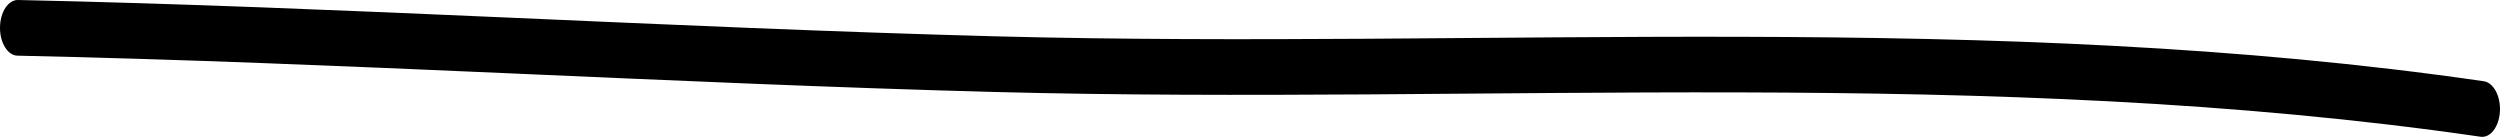
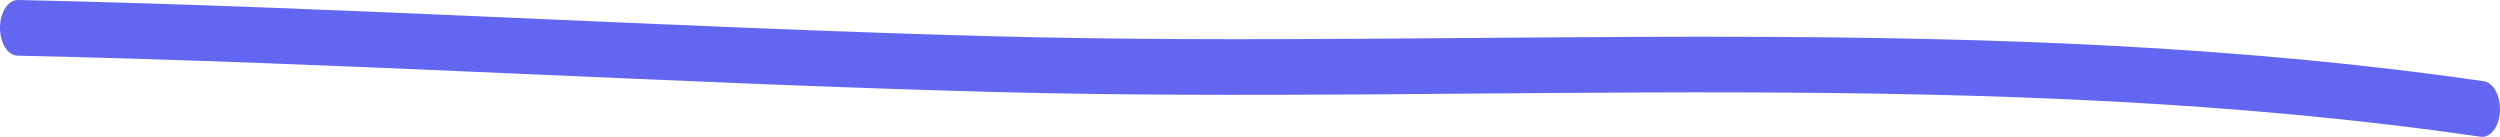
<svg xmlns="http://www.w3.org/2000/svg" width="274" height="15" viewBox="0 0 274 15" fill="none">
-   <path fill-rule="evenodd" clip-rule="evenodd" d="M272.238 8.907C218.268 1.058 163.385 5.399 109.279 3.986C73.501 3.04 37.72 0.763 1.969 0C0.897 -0.02 0.015 1.322 0 3.01C-0.014 4.698 0.844 6.08 1.915 6.101C37.663 6.863 73.44 9.141 109.214 10.086C163.223 11.5 218.002 7.148 271.875 14.987C272.943 15.14 273.888 13.909 273.992 12.232C274.089 10.554 273.299 9.07 272.238 8.907Z" fill="black" />
+   <path fill-rule="evenodd" clip-rule="evenodd" d="M272.238 8.907C218.268 1.058 163.385 5.399 109.279 3.986C73.501 3.04 37.72 0.763 1.969 0C0.897 -0.02 0.015 1.322 0 3.01C-0.014 4.698 0.844 6.08 1.915 6.101C37.663 6.863 73.44 9.141 109.214 10.086C163.223 11.5 218.002 7.148 271.875 14.987C272.943 15.14 273.888 13.909 273.992 12.232C274.089 10.554 273.299 9.07 272.238 8.907Z" fill="#6366f1" />
</svg>
